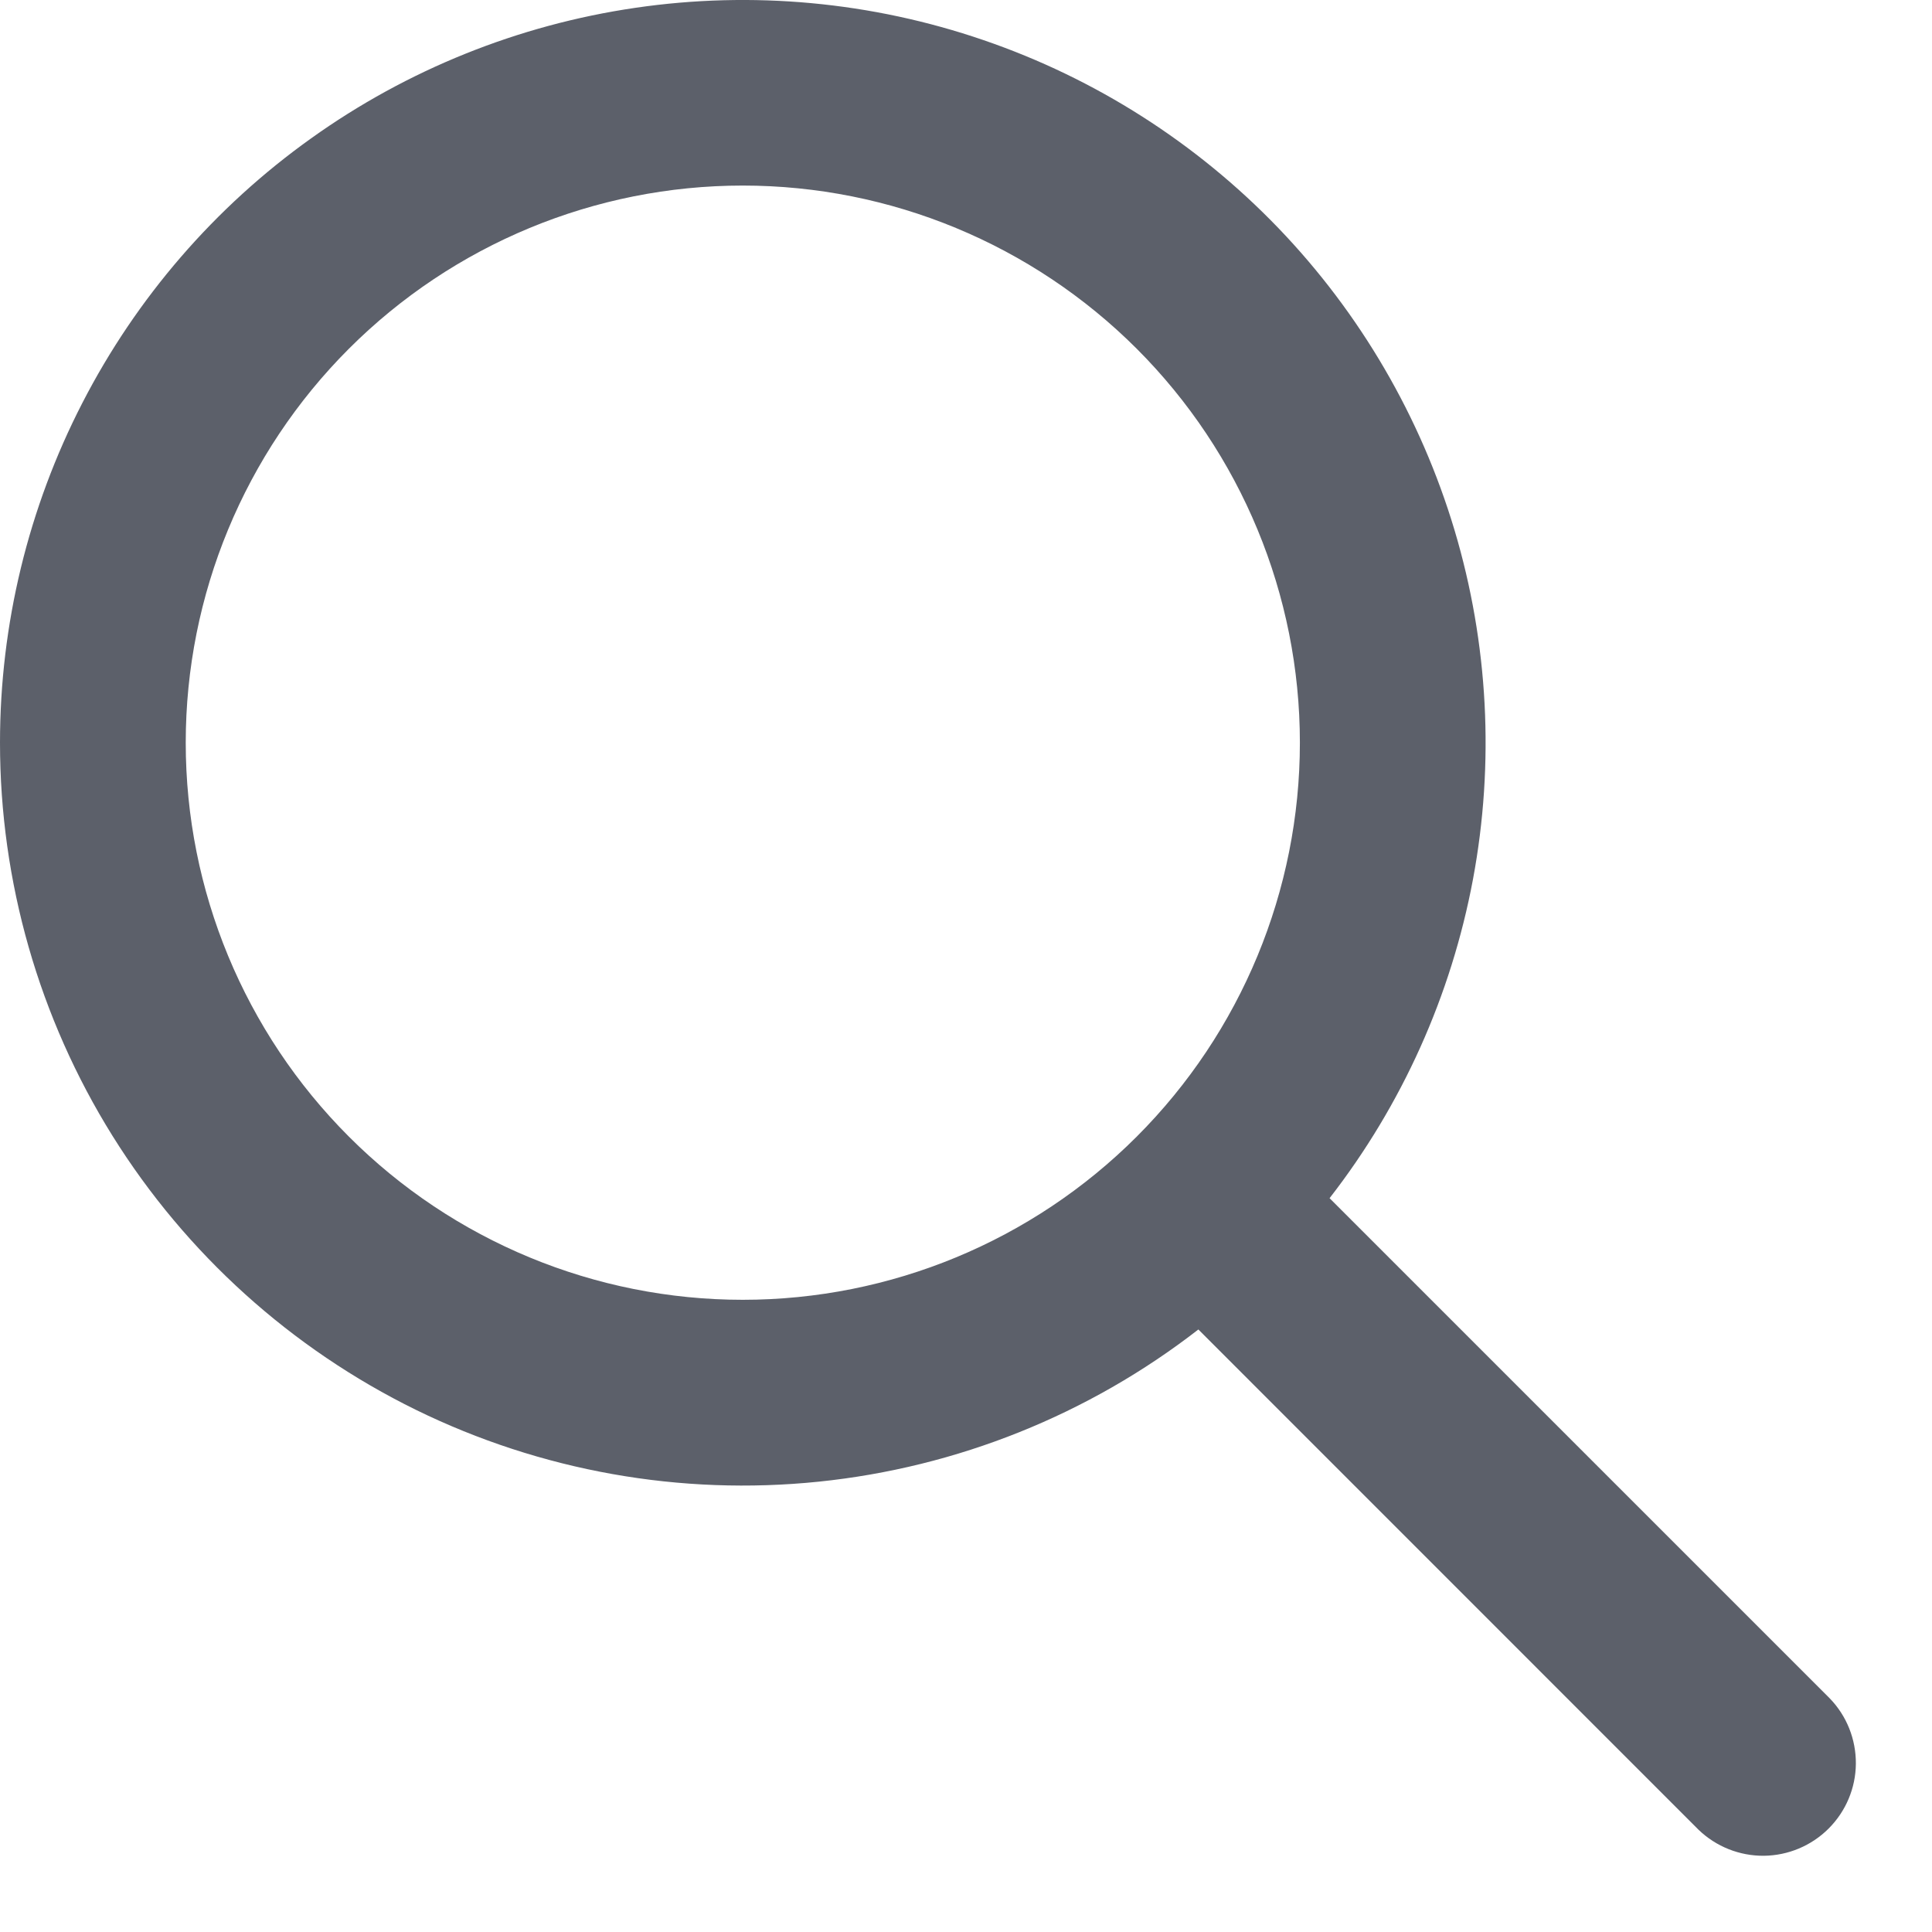
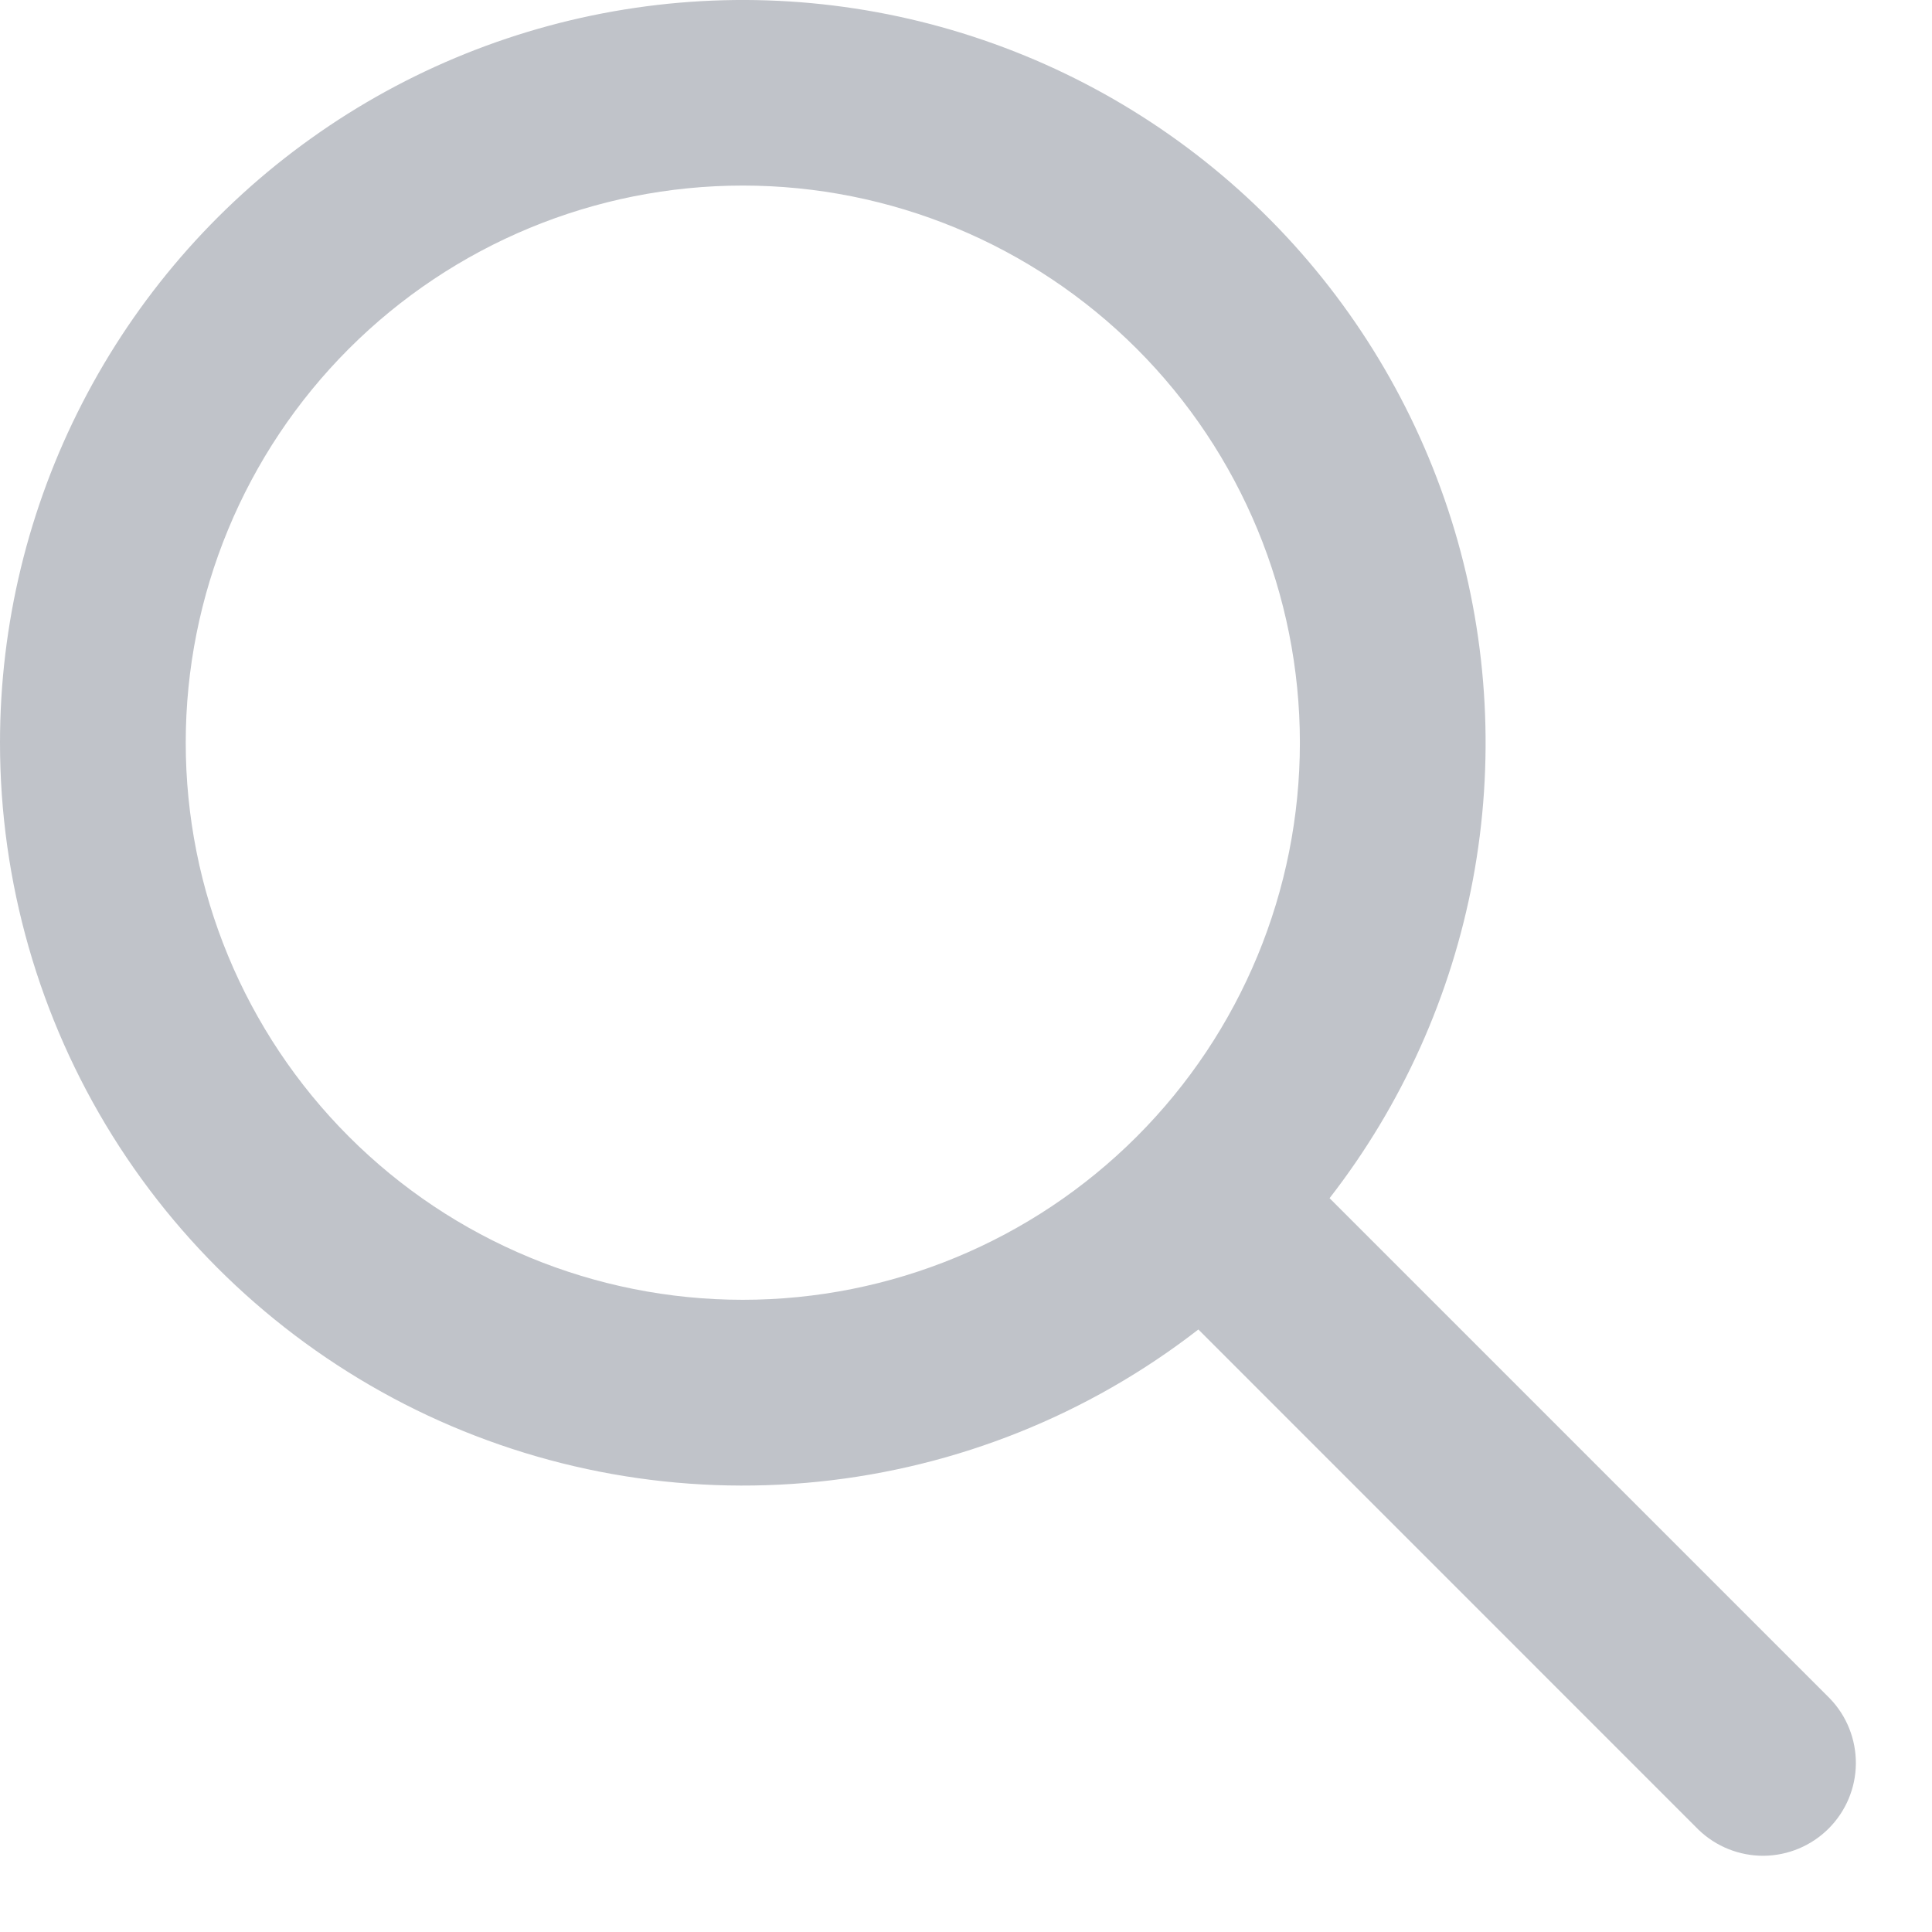
<svg xmlns="http://www.w3.org/2000/svg" width="22" height="22" viewBox="0 0 22 22" fill="none">
-   <path d="M8.458 2.113C6.776 2.113 5.162 2.782 3.973 3.971C2.783 5.161 2.115 6.775 2.115 8.457C2.115 10.14 2.783 11.753 3.973 12.943C5.162 14.133 6.776 14.801 8.458 14.801C10.141 14.801 11.754 14.133 12.944 12.943C14.134 11.753 14.802 10.14 14.802 8.457C14.802 6.775 14.134 5.161 12.944 3.971C11.754 2.782 10.141 2.113 8.458 2.113ZM5.22478e-08 8.457C0 7.111 0.322 5.784 0.938 4.588C1.554 3.391 2.446 2.358 3.542 1.576C4.637 0.793 5.903 0.284 7.235 0.089C8.567 -0.106 9.926 0.02 11.2 0.457C12.473 0.893 13.624 1.627 14.557 2.597C15.49 3.568 16.177 4.747 16.563 6.037C16.948 7.326 17.02 8.69 16.773 10.013C16.525 11.336 15.966 12.581 15.14 13.644L20.836 19.34C21.029 19.539 21.135 19.806 21.133 20.084C21.131 20.361 21.019 20.626 20.823 20.822C20.627 21.018 20.362 21.129 20.085 21.132C19.808 21.134 19.541 21.028 19.341 20.835L13.646 15.139C12.395 16.11 10.898 16.71 9.323 16.872C7.748 17.034 6.16 16.751 4.738 16.055C3.317 15.358 2.119 14.277 1.281 12.934C0.444 11.591 -0 10.04 5.22478e-08 8.457Z" fill="#5C606A" />
+   <path d="M8.458 2.113C6.776 2.113 5.162 2.782 3.973 3.971C2.783 5.161 2.115 6.775 2.115 8.457C2.115 10.14 2.783 11.753 3.973 12.943C5.162 14.133 6.776 14.801 8.458 14.801C10.141 14.801 11.754 14.133 12.944 12.943C14.134 11.753 14.802 10.14 14.802 8.457C14.802 6.775 14.134 5.161 12.944 3.971C11.754 2.782 10.141 2.113 8.458 2.113ZM5.22478e-08 8.457C0 7.111 0.322 5.784 0.938 4.588C1.554 3.391 2.446 2.358 3.542 1.576C4.637 0.793 5.903 0.284 7.235 0.089C8.567 -0.106 9.926 0.02 11.2 0.457C12.473 0.893 13.624 1.627 14.557 2.597C15.49 3.568 16.177 4.747 16.563 6.037C16.948 7.326 17.02 8.69 16.773 10.013C16.525 11.336 15.966 12.581 15.14 13.644L20.836 19.34C21.029 19.539 21.135 19.806 21.133 20.084C21.131 20.361 21.019 20.626 20.823 20.822C20.627 21.018 20.362 21.129 20.085 21.132C19.808 21.134 19.541 21.028 19.341 20.835L13.646 15.139C12.395 16.11 10.898 16.71 9.323 16.872C7.748 17.034 6.16 16.751 4.738 16.055C3.317 15.358 2.119 14.277 1.281 12.934C0.444 11.591 -0 10.04 5.22478e-08 8.457Z" fill="#C0C3C9" />
</svg>
